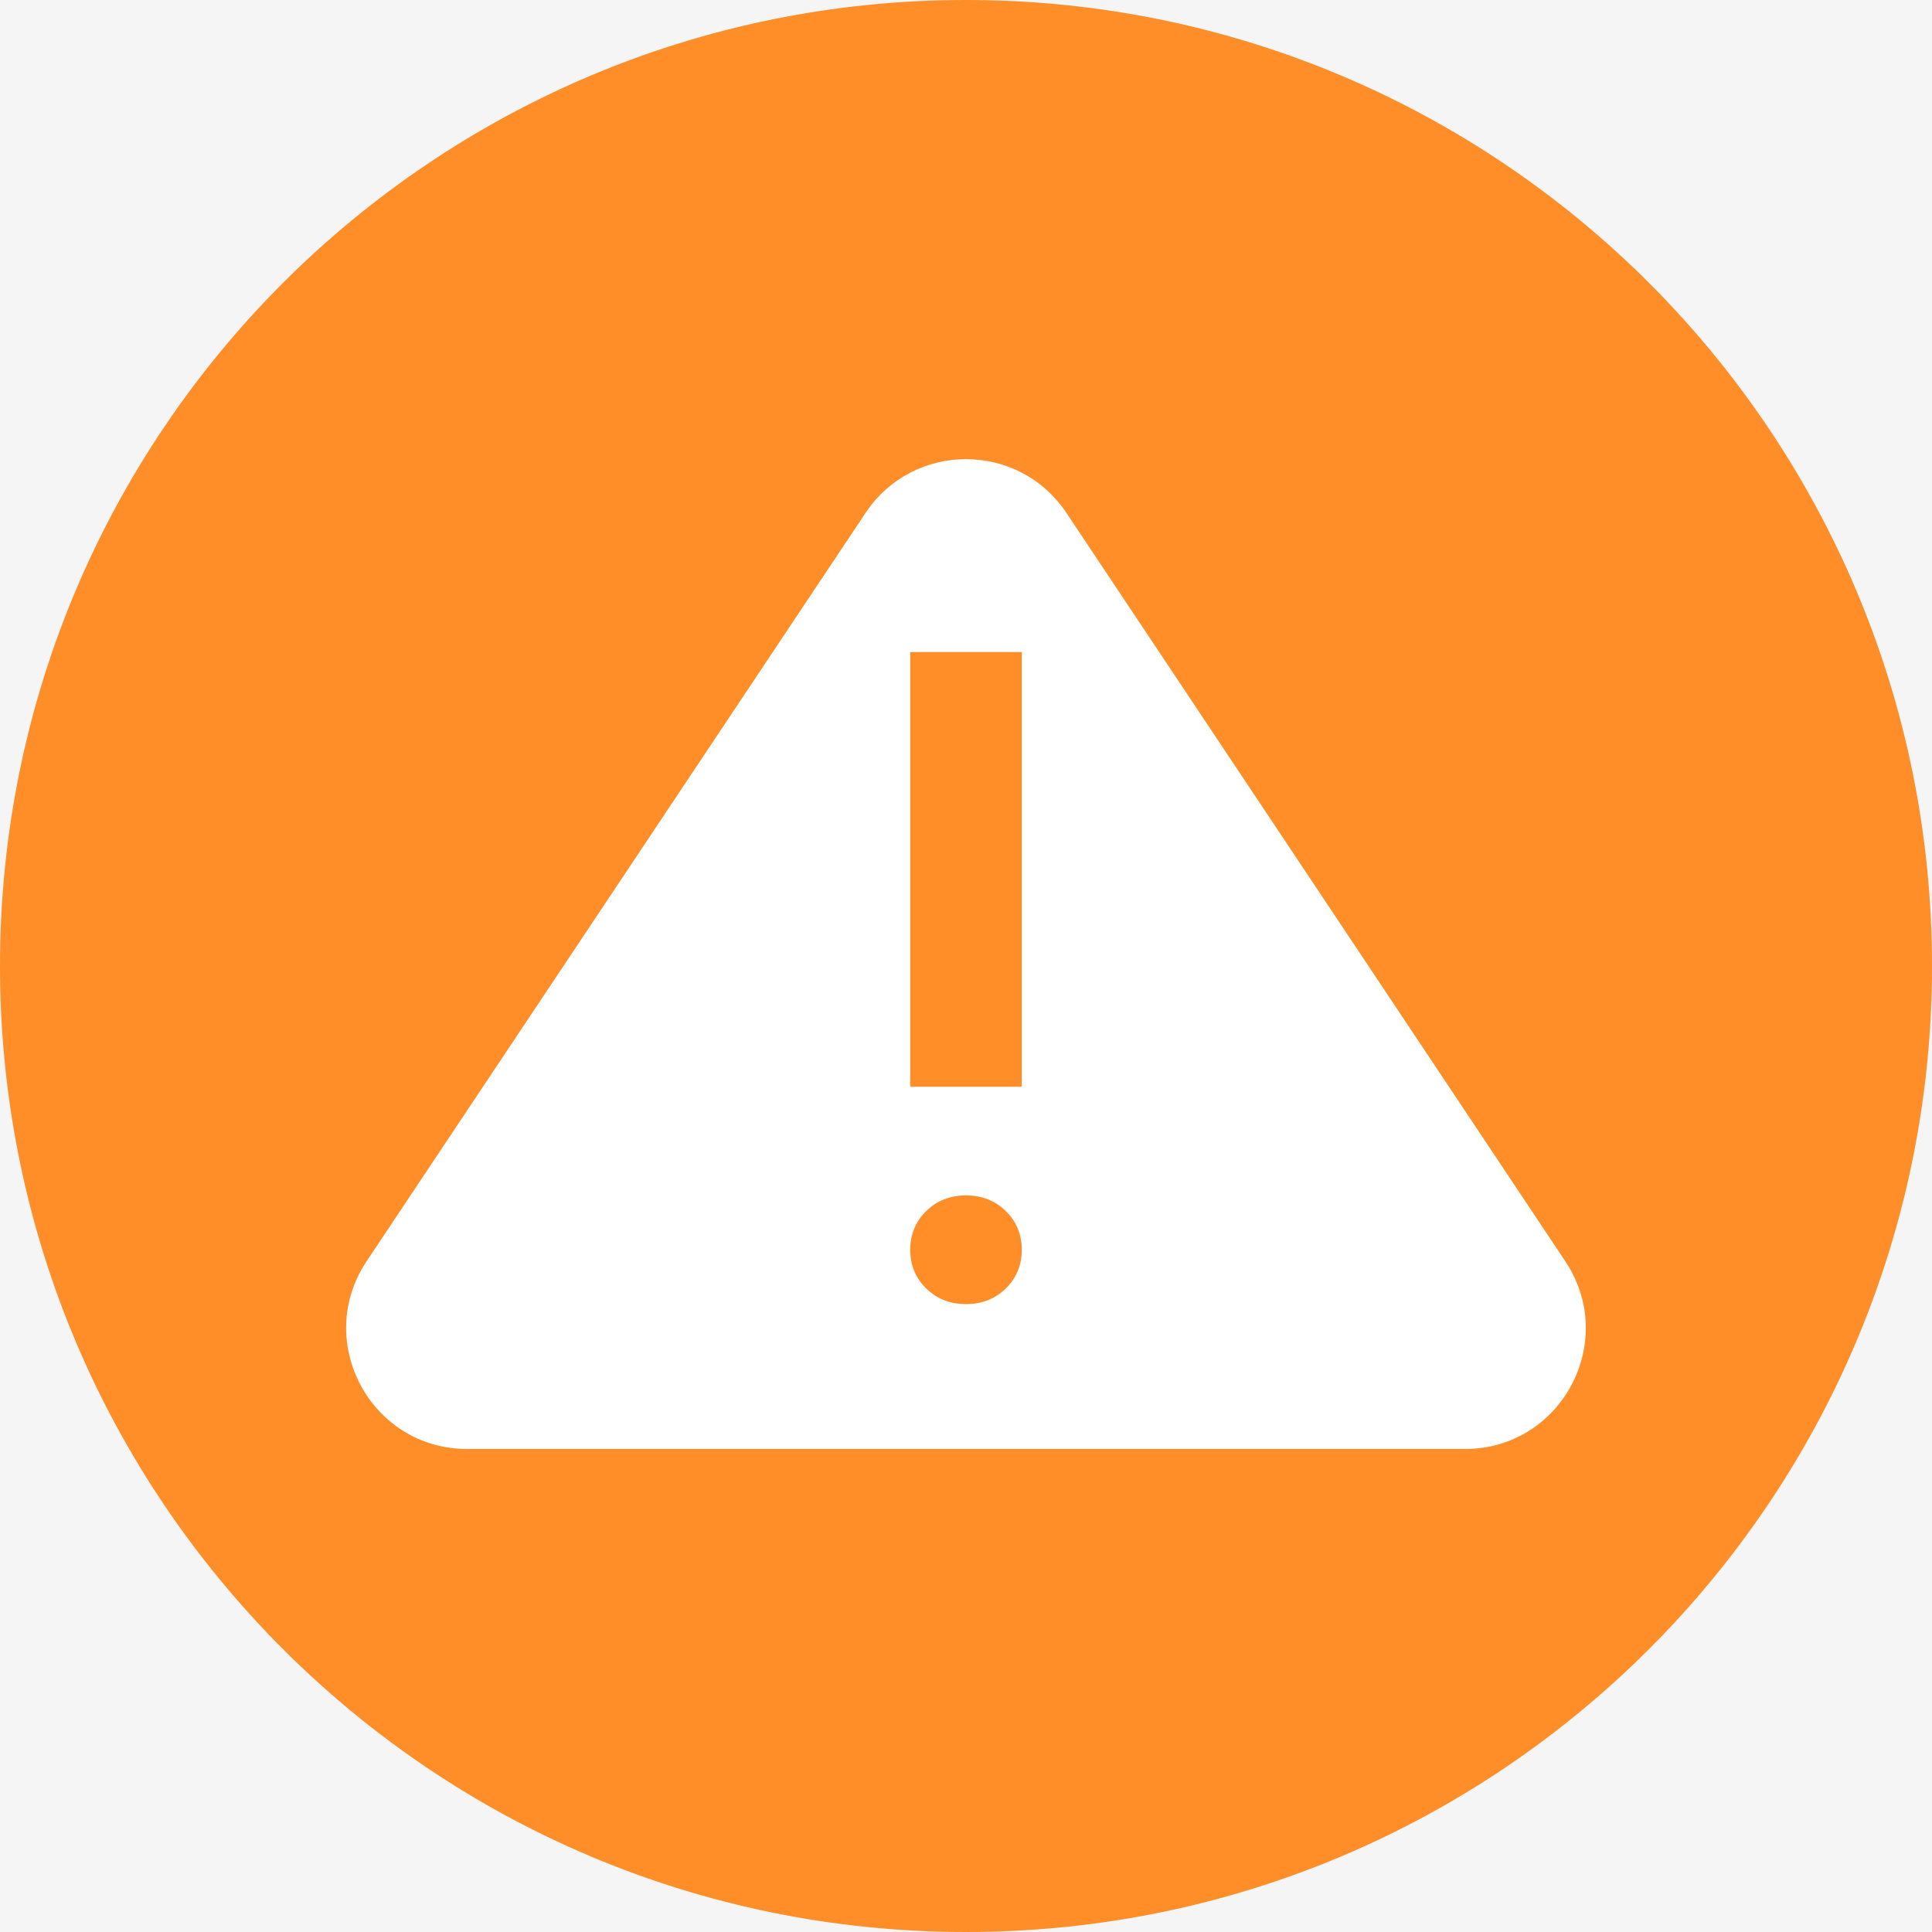
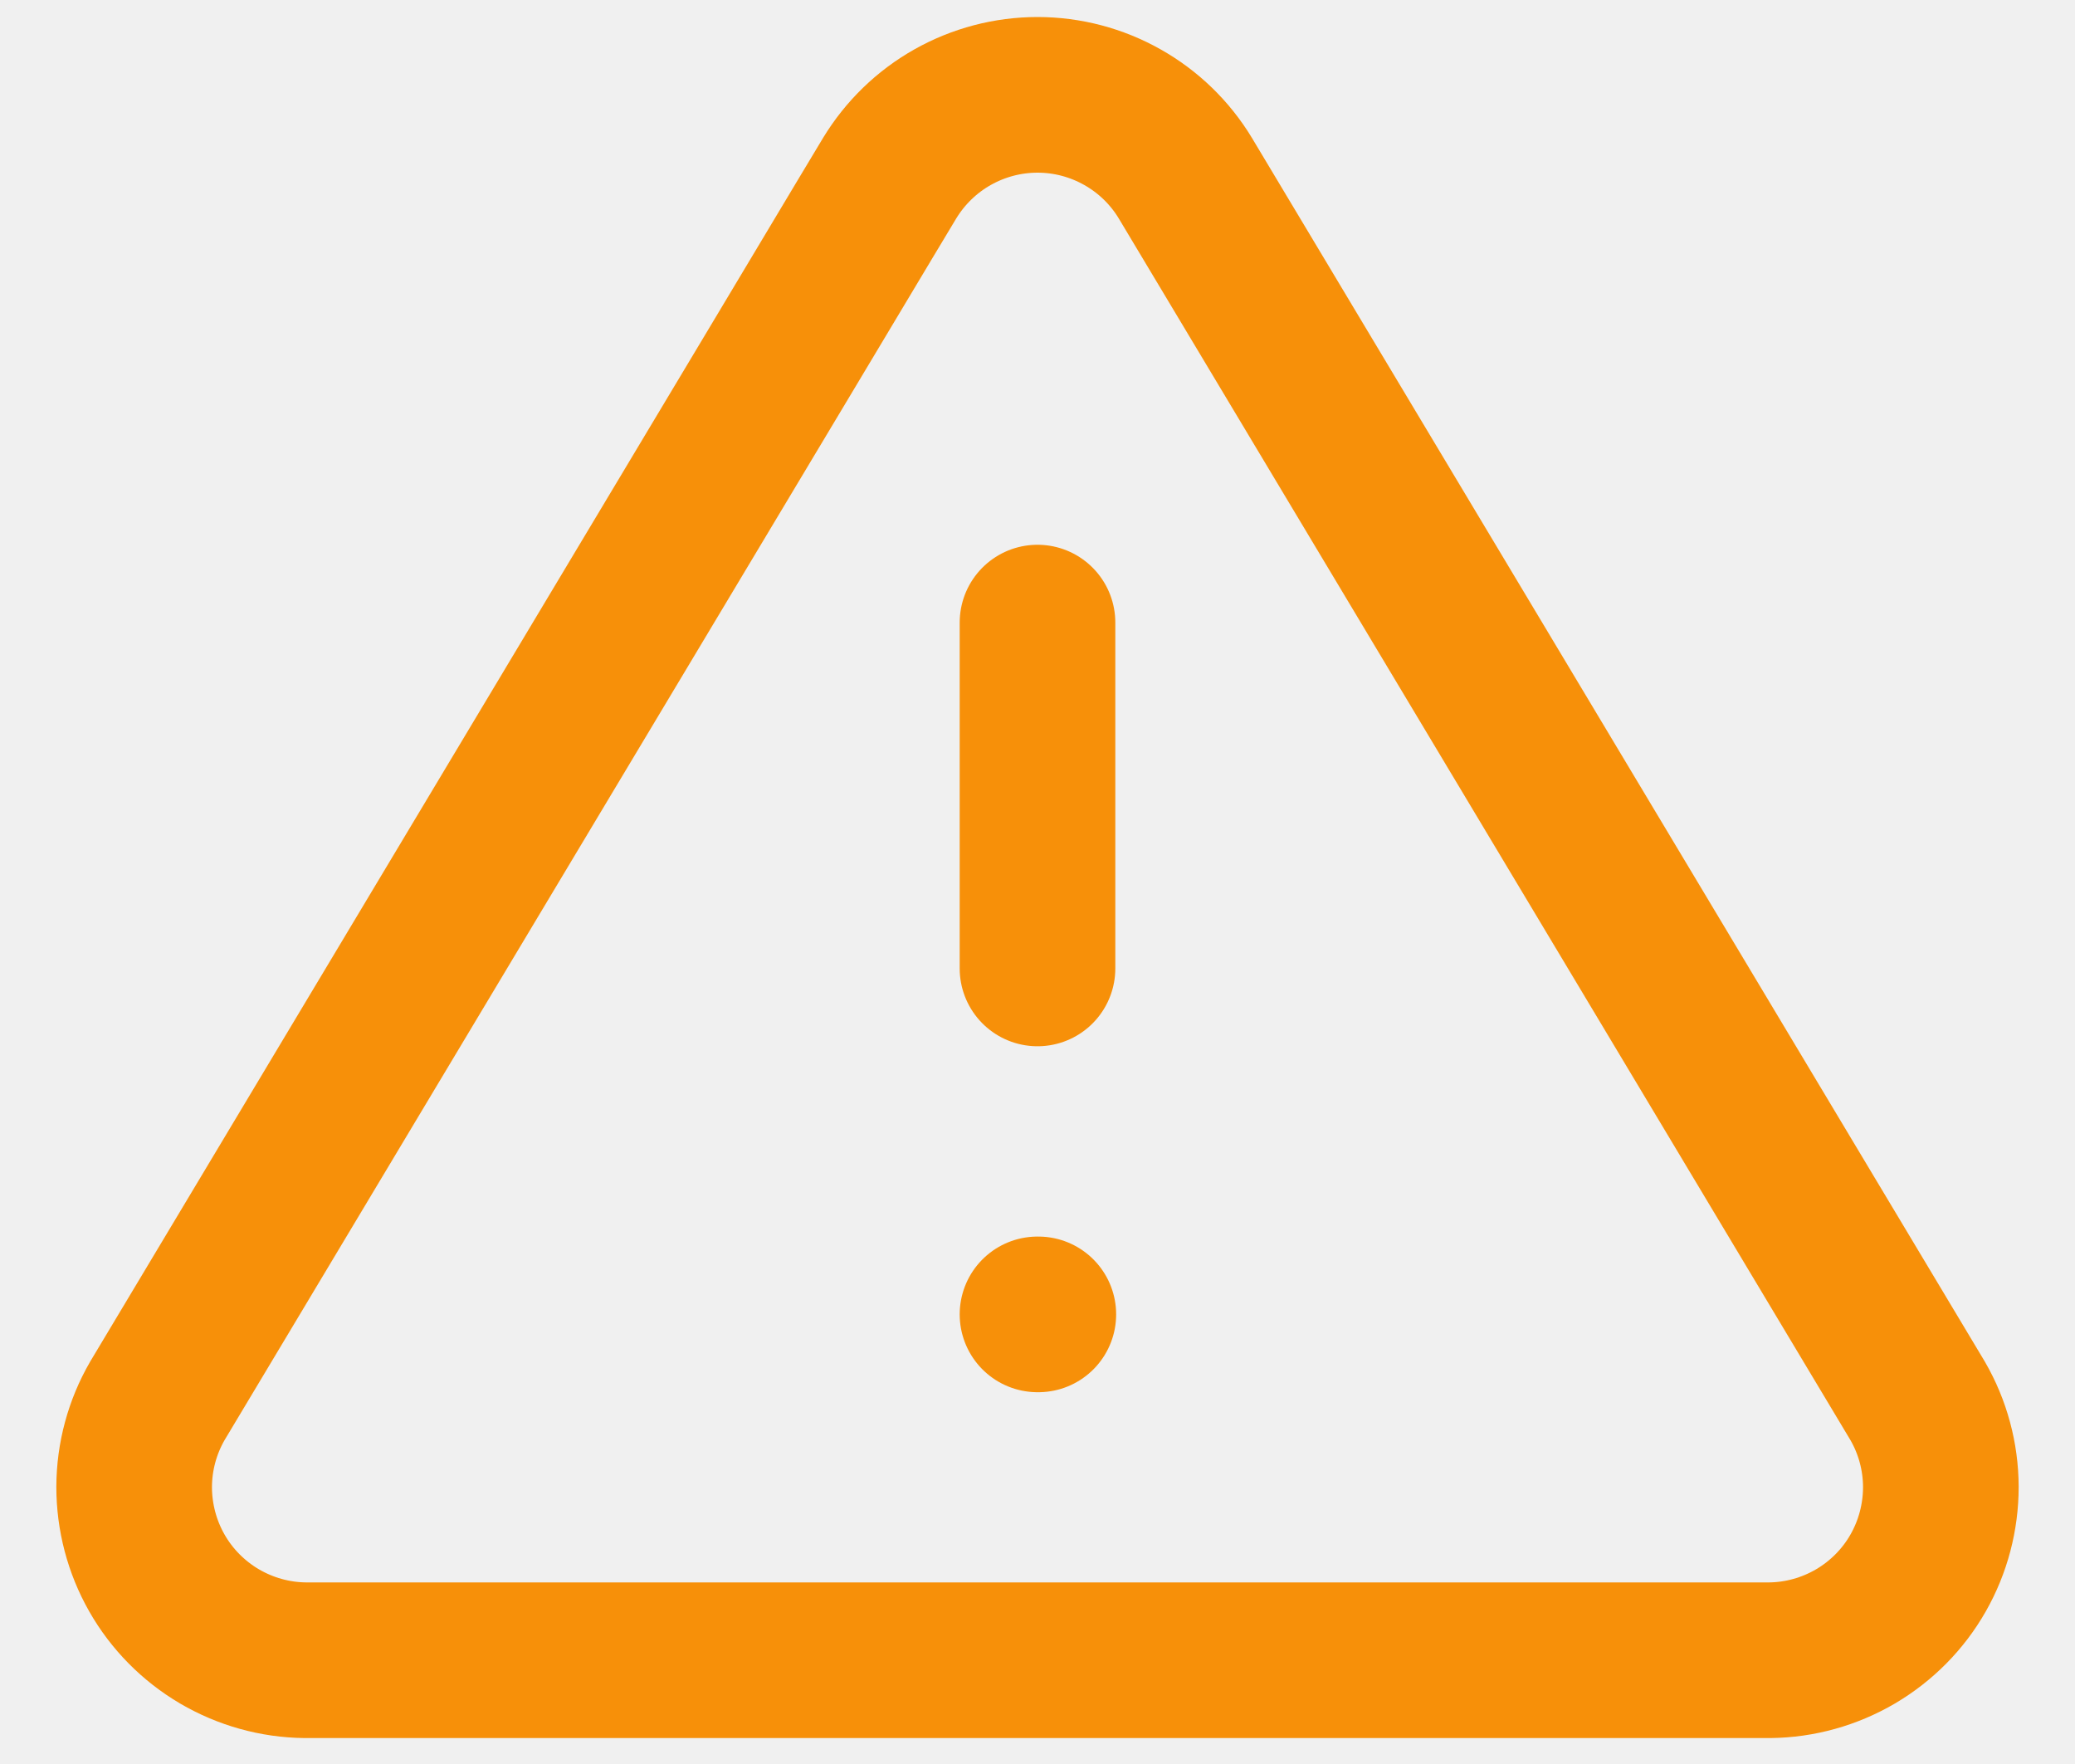
- <svg xmlns="http://www.w3.org/2000/svg" width="16" height="16" viewBox="0 0 16 16" fill="none">
-   <rect width="16" height="16" fill="#F5F5F5" />
-   <rect width="16" height="16" rx="8" fill="#FF8D28" />
-   <path d="M7.168 4.248C7.564 3.654 8.436 3.654 8.832 4.248L12.963 10.445C13.407 11.11 12.93 12 12.132 12H3.869C3.07 12 2.593 11.11 3.036 10.445L7.168 4.248Z" fill="white" />
-   <path d="M8 9.9C8.131 9.9 8.241 9.943 8.329 10.029C8.417 10.115 8.462 10.223 8.462 10.35C8.462 10.477 8.417 10.585 8.329 10.671C8.241 10.757 8.131 10.8 8 10.8C7.869 10.8 7.759 10.757 7.671 10.671C7.583 10.585 7.538 10.477 7.538 10.35C7.538 10.223 7.583 10.115 7.671 10.029C7.759 9.943 7.869 9.9 8 9.9Z" fill="#FF8D28" />
-   <path d="M8.462 9H7.538V5.4H8.462V9Z" fill="#FF8D28" />
+ <svg xmlns="http://www.w3.org/2000/svg" width="20" height="17" viewBox="0 0 20 17" fill="none">
+   <path d="M10 12.667H10.008M10 6V9.333M8.575 1.717C8.724 1.472 8.933 1.269 9.182 1.129C9.432 0.988 9.714 0.914 10 0.914C10.287 0.914 10.568 0.988 10.818 1.129C11.067 1.269 11.277 1.472 11.425 1.717L18.483 13.5C18.629 13.752 18.706 14.038 18.707 14.329C18.707 14.62 18.632 14.906 18.488 15.159C18.344 15.412 18.136 15.622 17.885 15.77C17.634 15.917 17.349 15.997 17.058 16H2.942C2.651 15.997 2.366 15.917 2.115 15.77C1.864 15.622 1.656 15.412 1.512 15.159C1.368 14.906 1.293 14.62 1.293 14.329C1.294 14.038 1.371 13.752 1.517 13.5L7.507 3.5L8.333 2.12L8.575 1.717Z" stroke="#F79009" stroke-width="1.5" stroke-linecap="round" stroke-linejoin="round" />
</svg>
